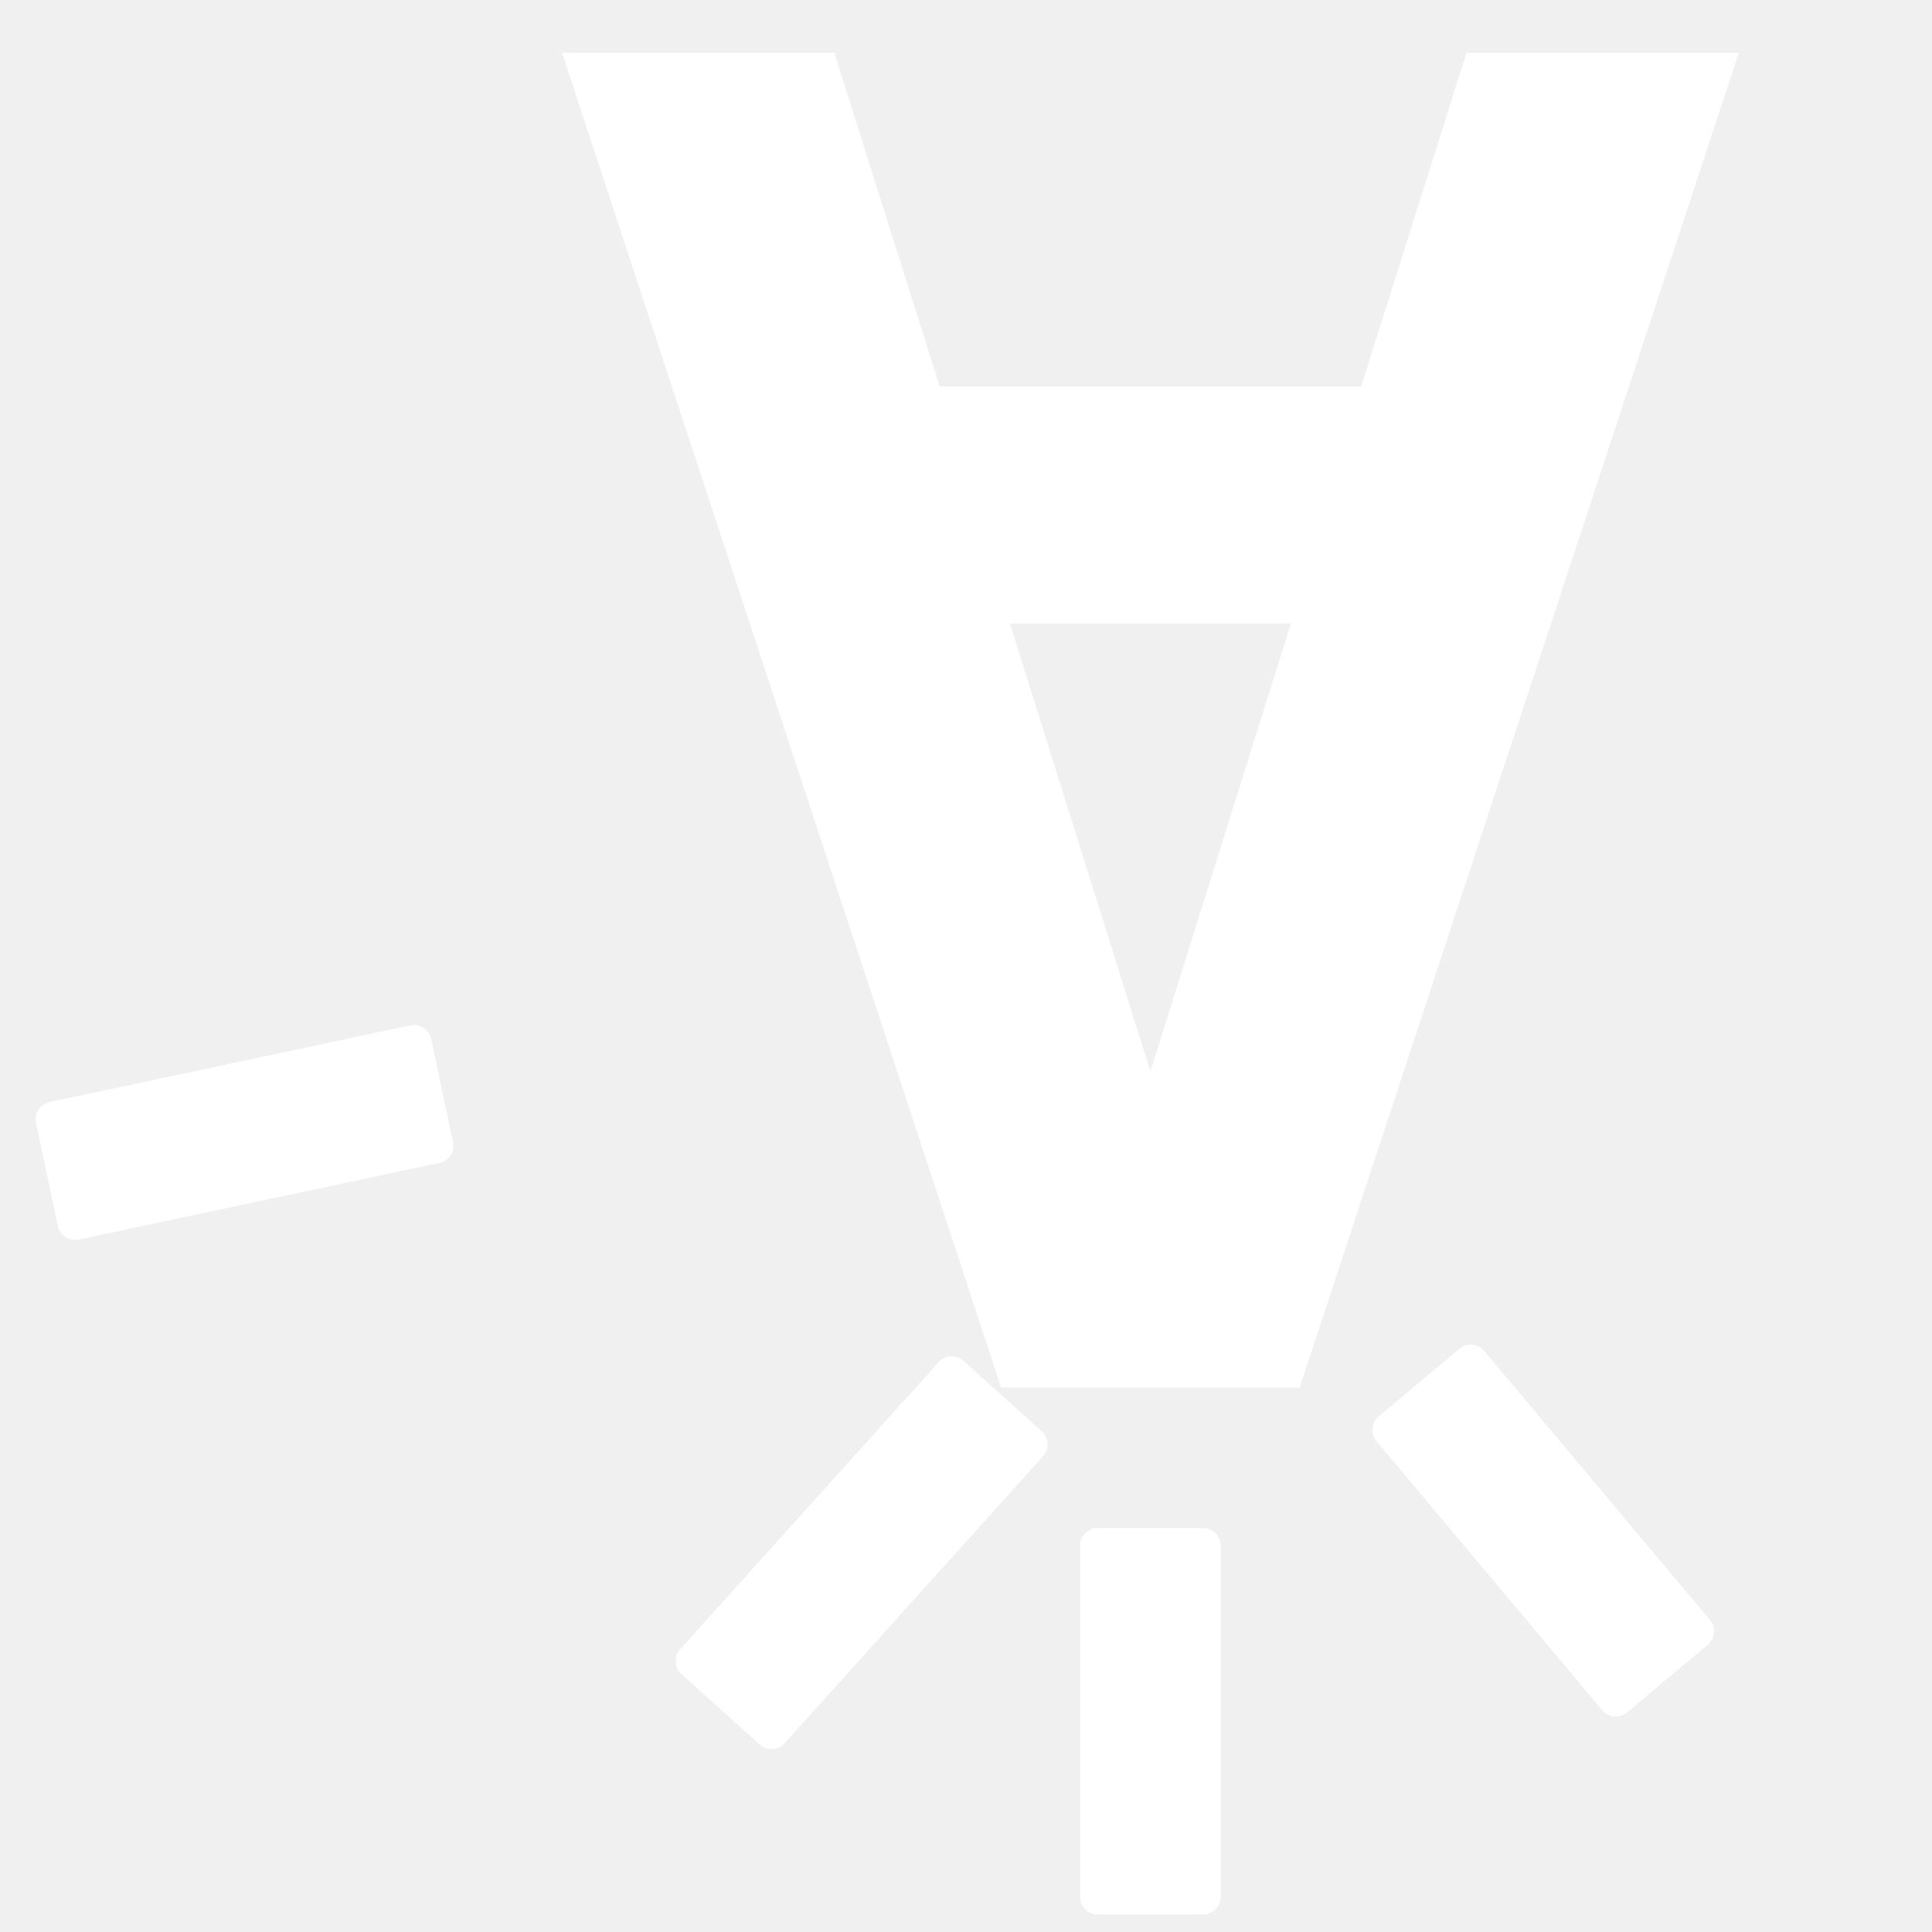
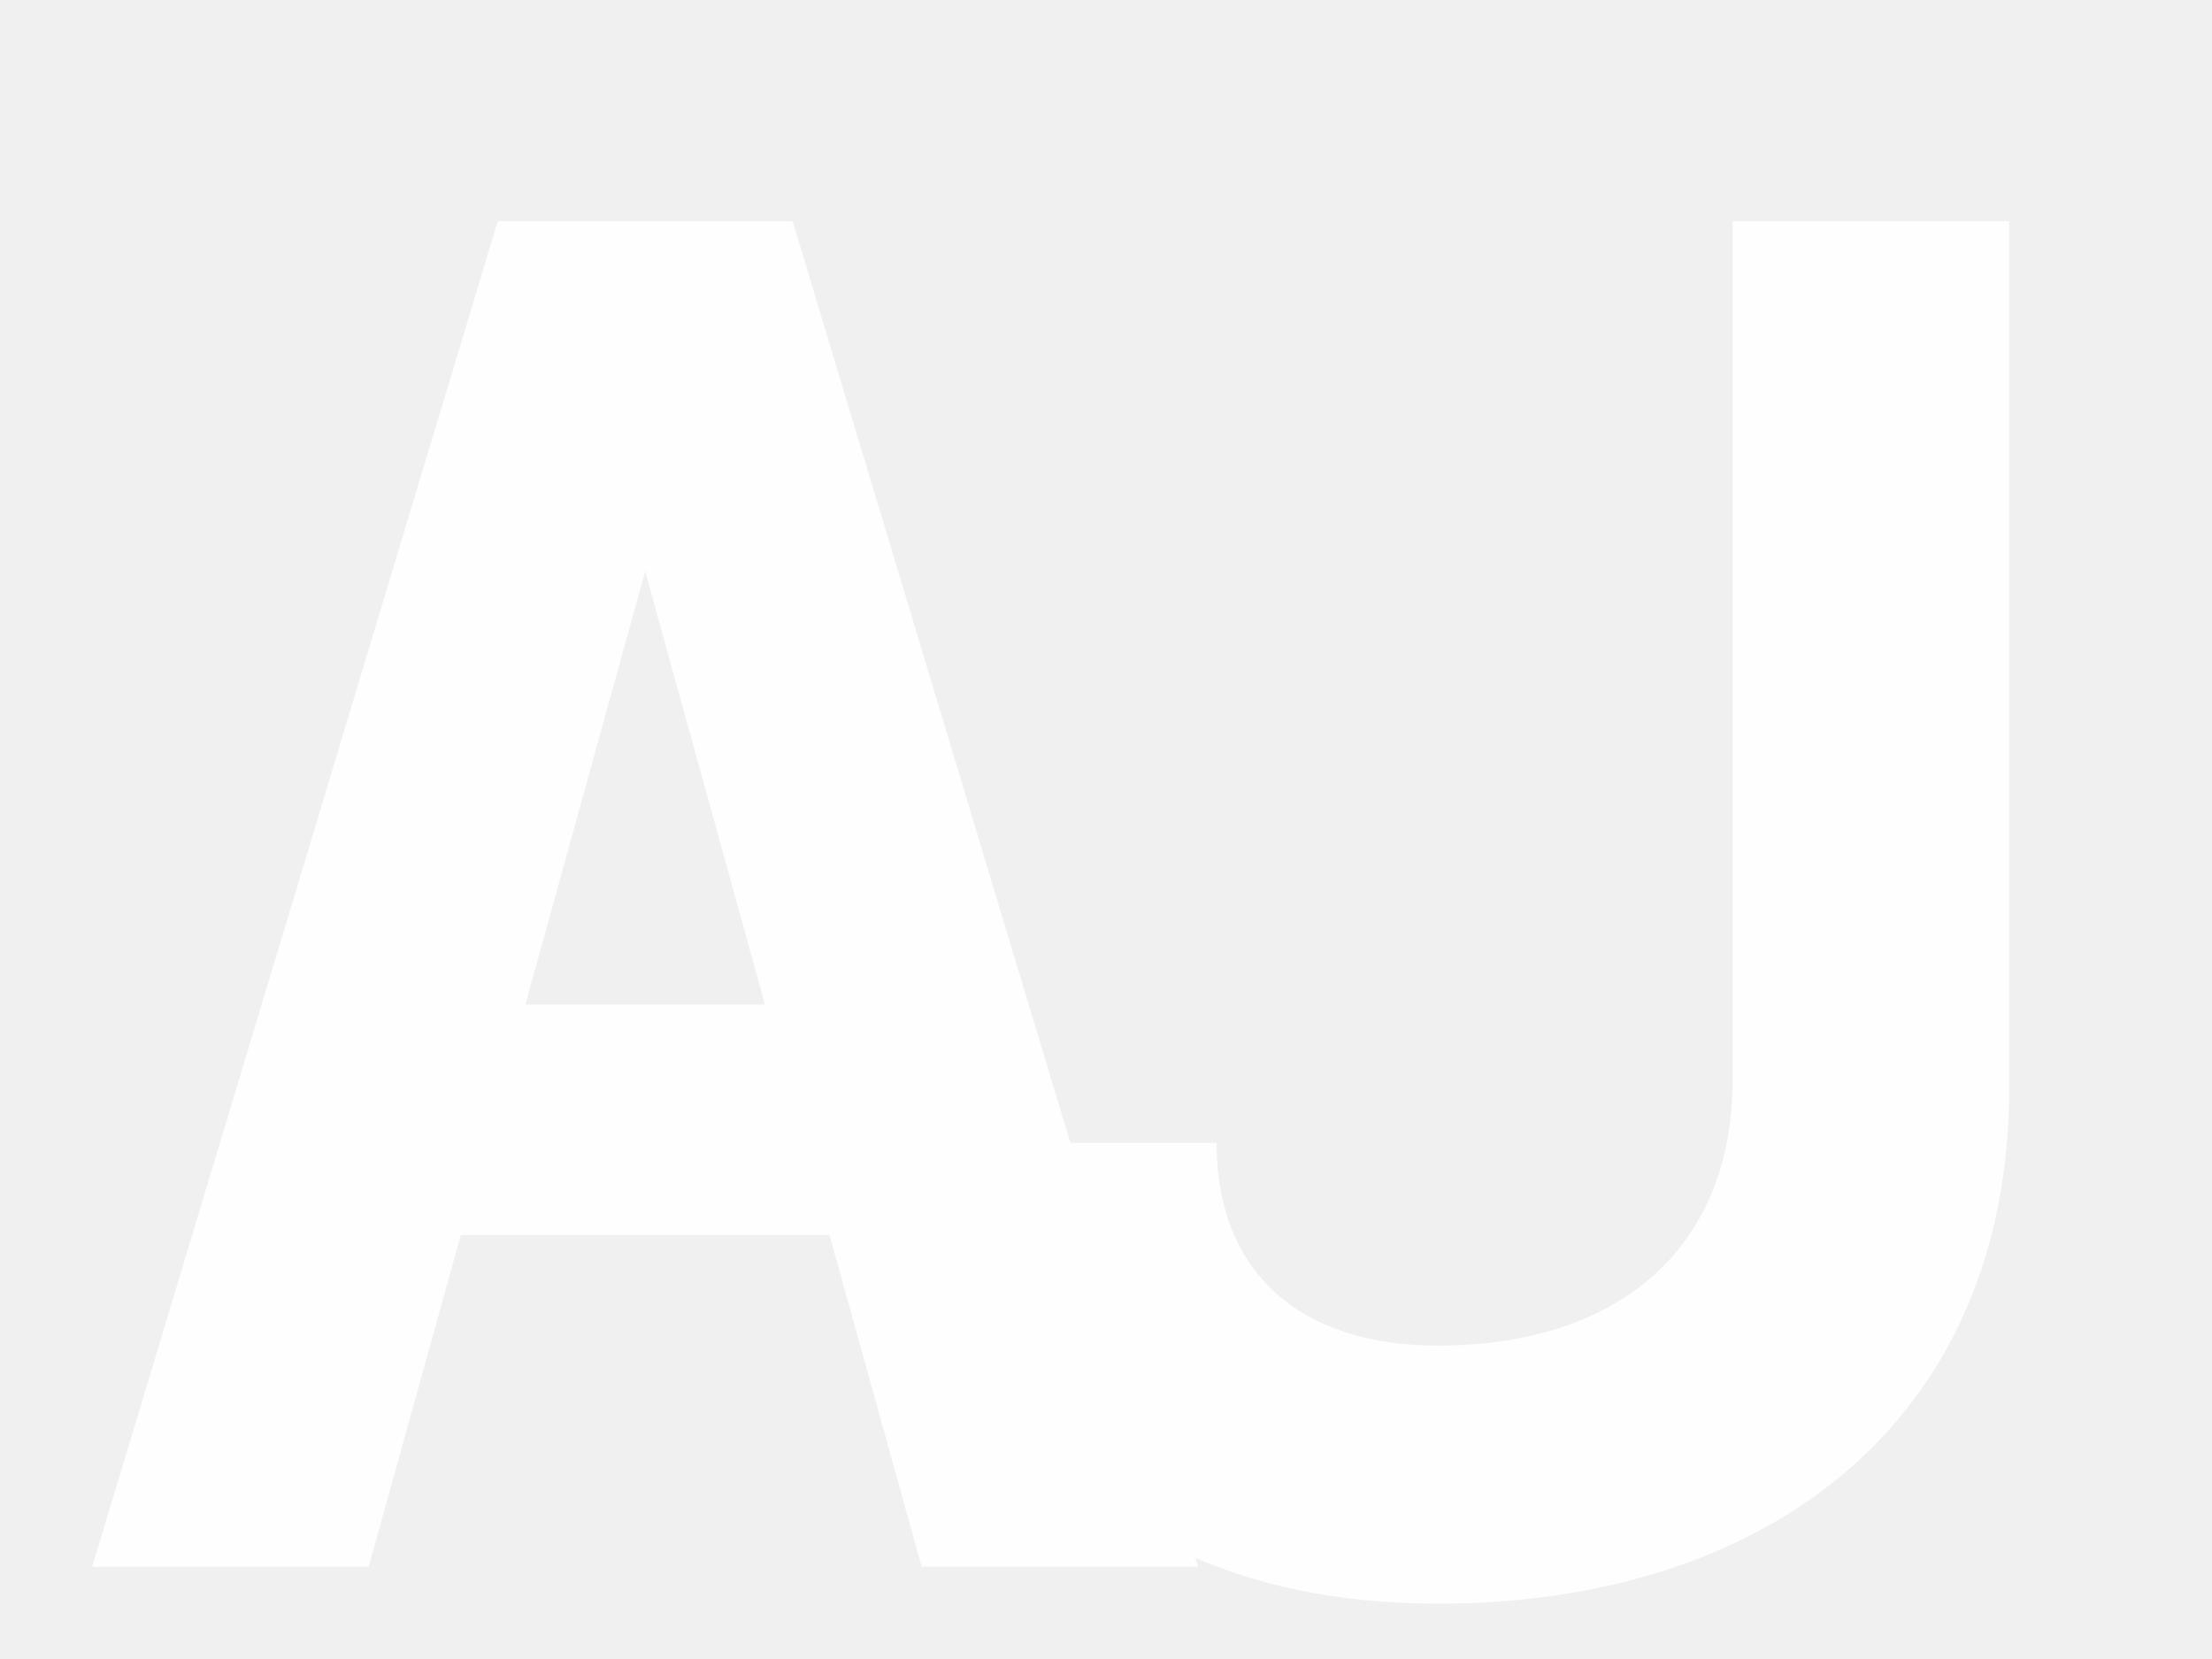
- <svg xmlns="http://www.w3.org/2000/svg" width="220" height="220" viewBox="0 0 220 220" fill="none">
-   <g fill="#ffffff" transform="rotate(180 110 110)">
-     <path fill-rule="evenodd" clip-rule="evenodd" d="M22 214L72 62H106L156 214H125L113 176H65L53 214H22ZM73 149H105L89 98L73 149Z" />
-     <rect x="81" y="2" width="16" height="44" rx="2" />
-     <rect x="132" y="20" width="16" height="48" rx="2" transform="rotate(42 132 20)" />
-     <rect x="168" y="88" width="46" height="16" rx="2" transform="rotate(-12 168 88)" />
-     <rect x="24" y="34" width="16" height="44" rx="2" transform="rotate(-40 24 34)" />
+ <svg xmlns="http://www.w3.org/2000/svg" width="240" height="180" viewBox="0 0 240 180" fill="none">
+   <g fill="#ffffff" opacity="0.9">
+     <path fill-rule="evenodd" clip-rule="evenodd" d="M10 170L54 24H86L130 170H100L90 134H50L40 170H10ZM57 109H83L70 62L57 109Z" />
+     <path d="M188 24H218V118C218 154 192 174 156 174C122 174 102 154 102 124H132C132 138 141 146 156 146C175 146 188 136 188 117V24Z" />
  </g>
</svg>
